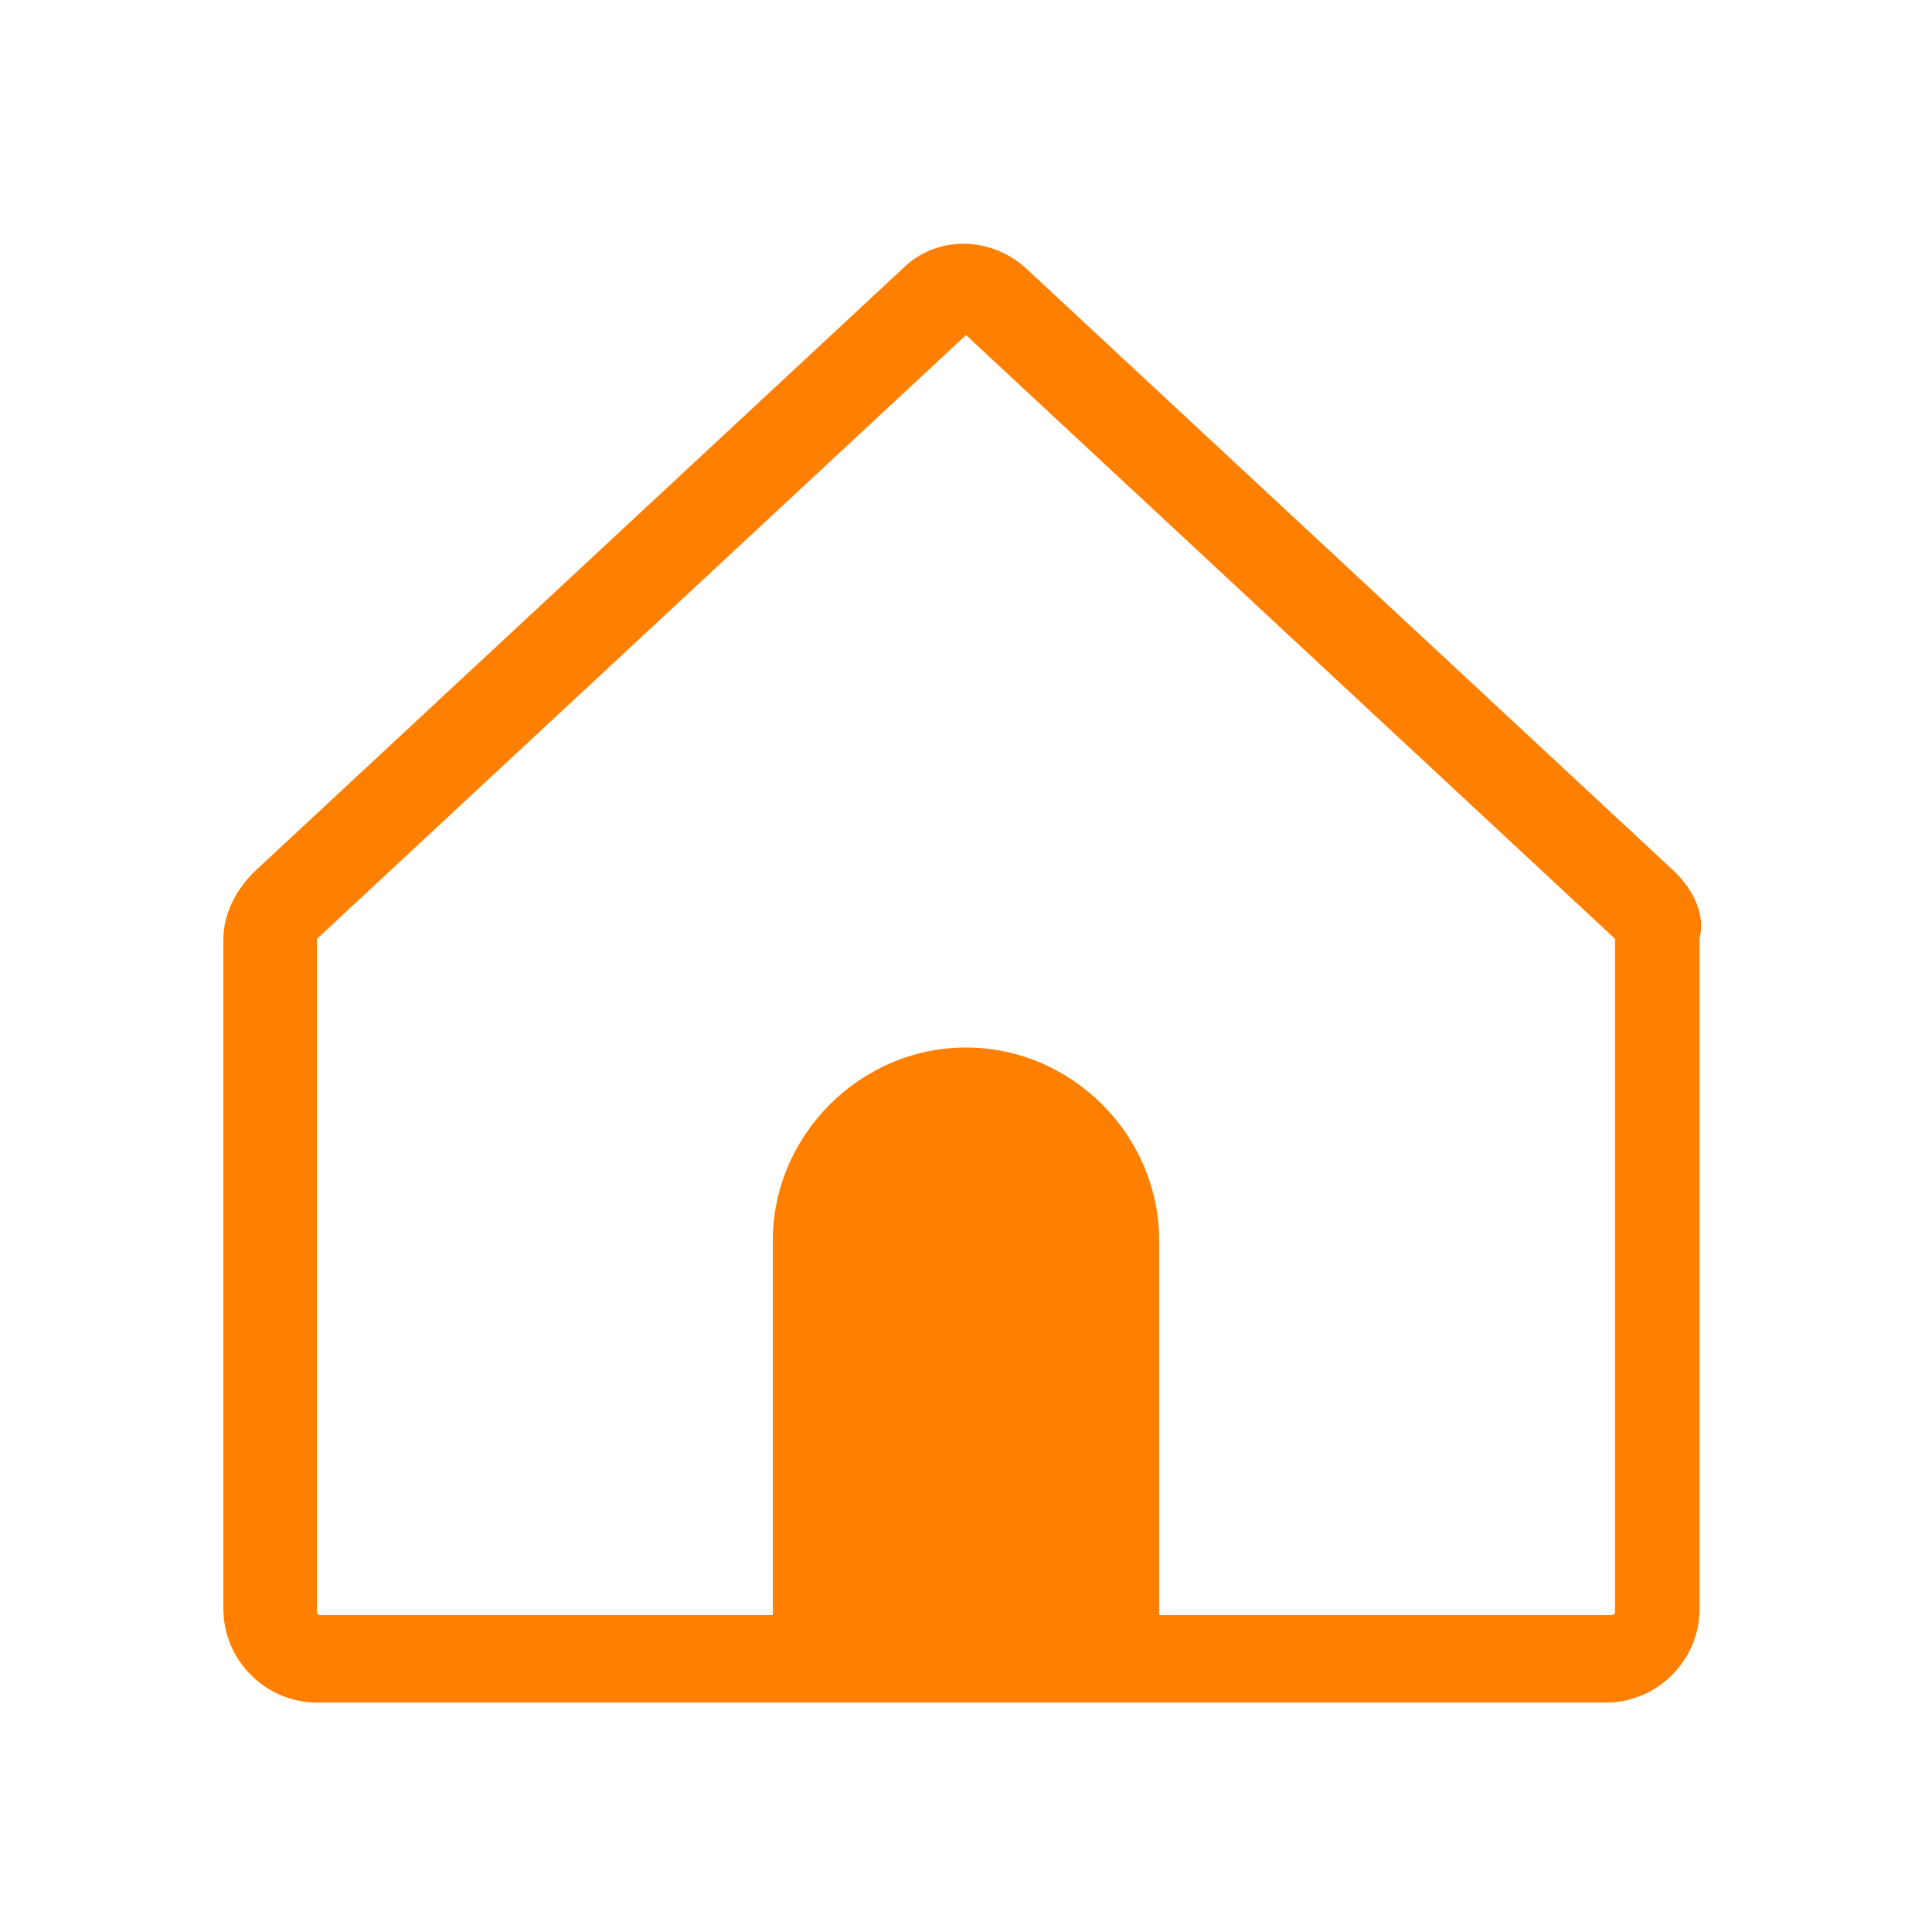
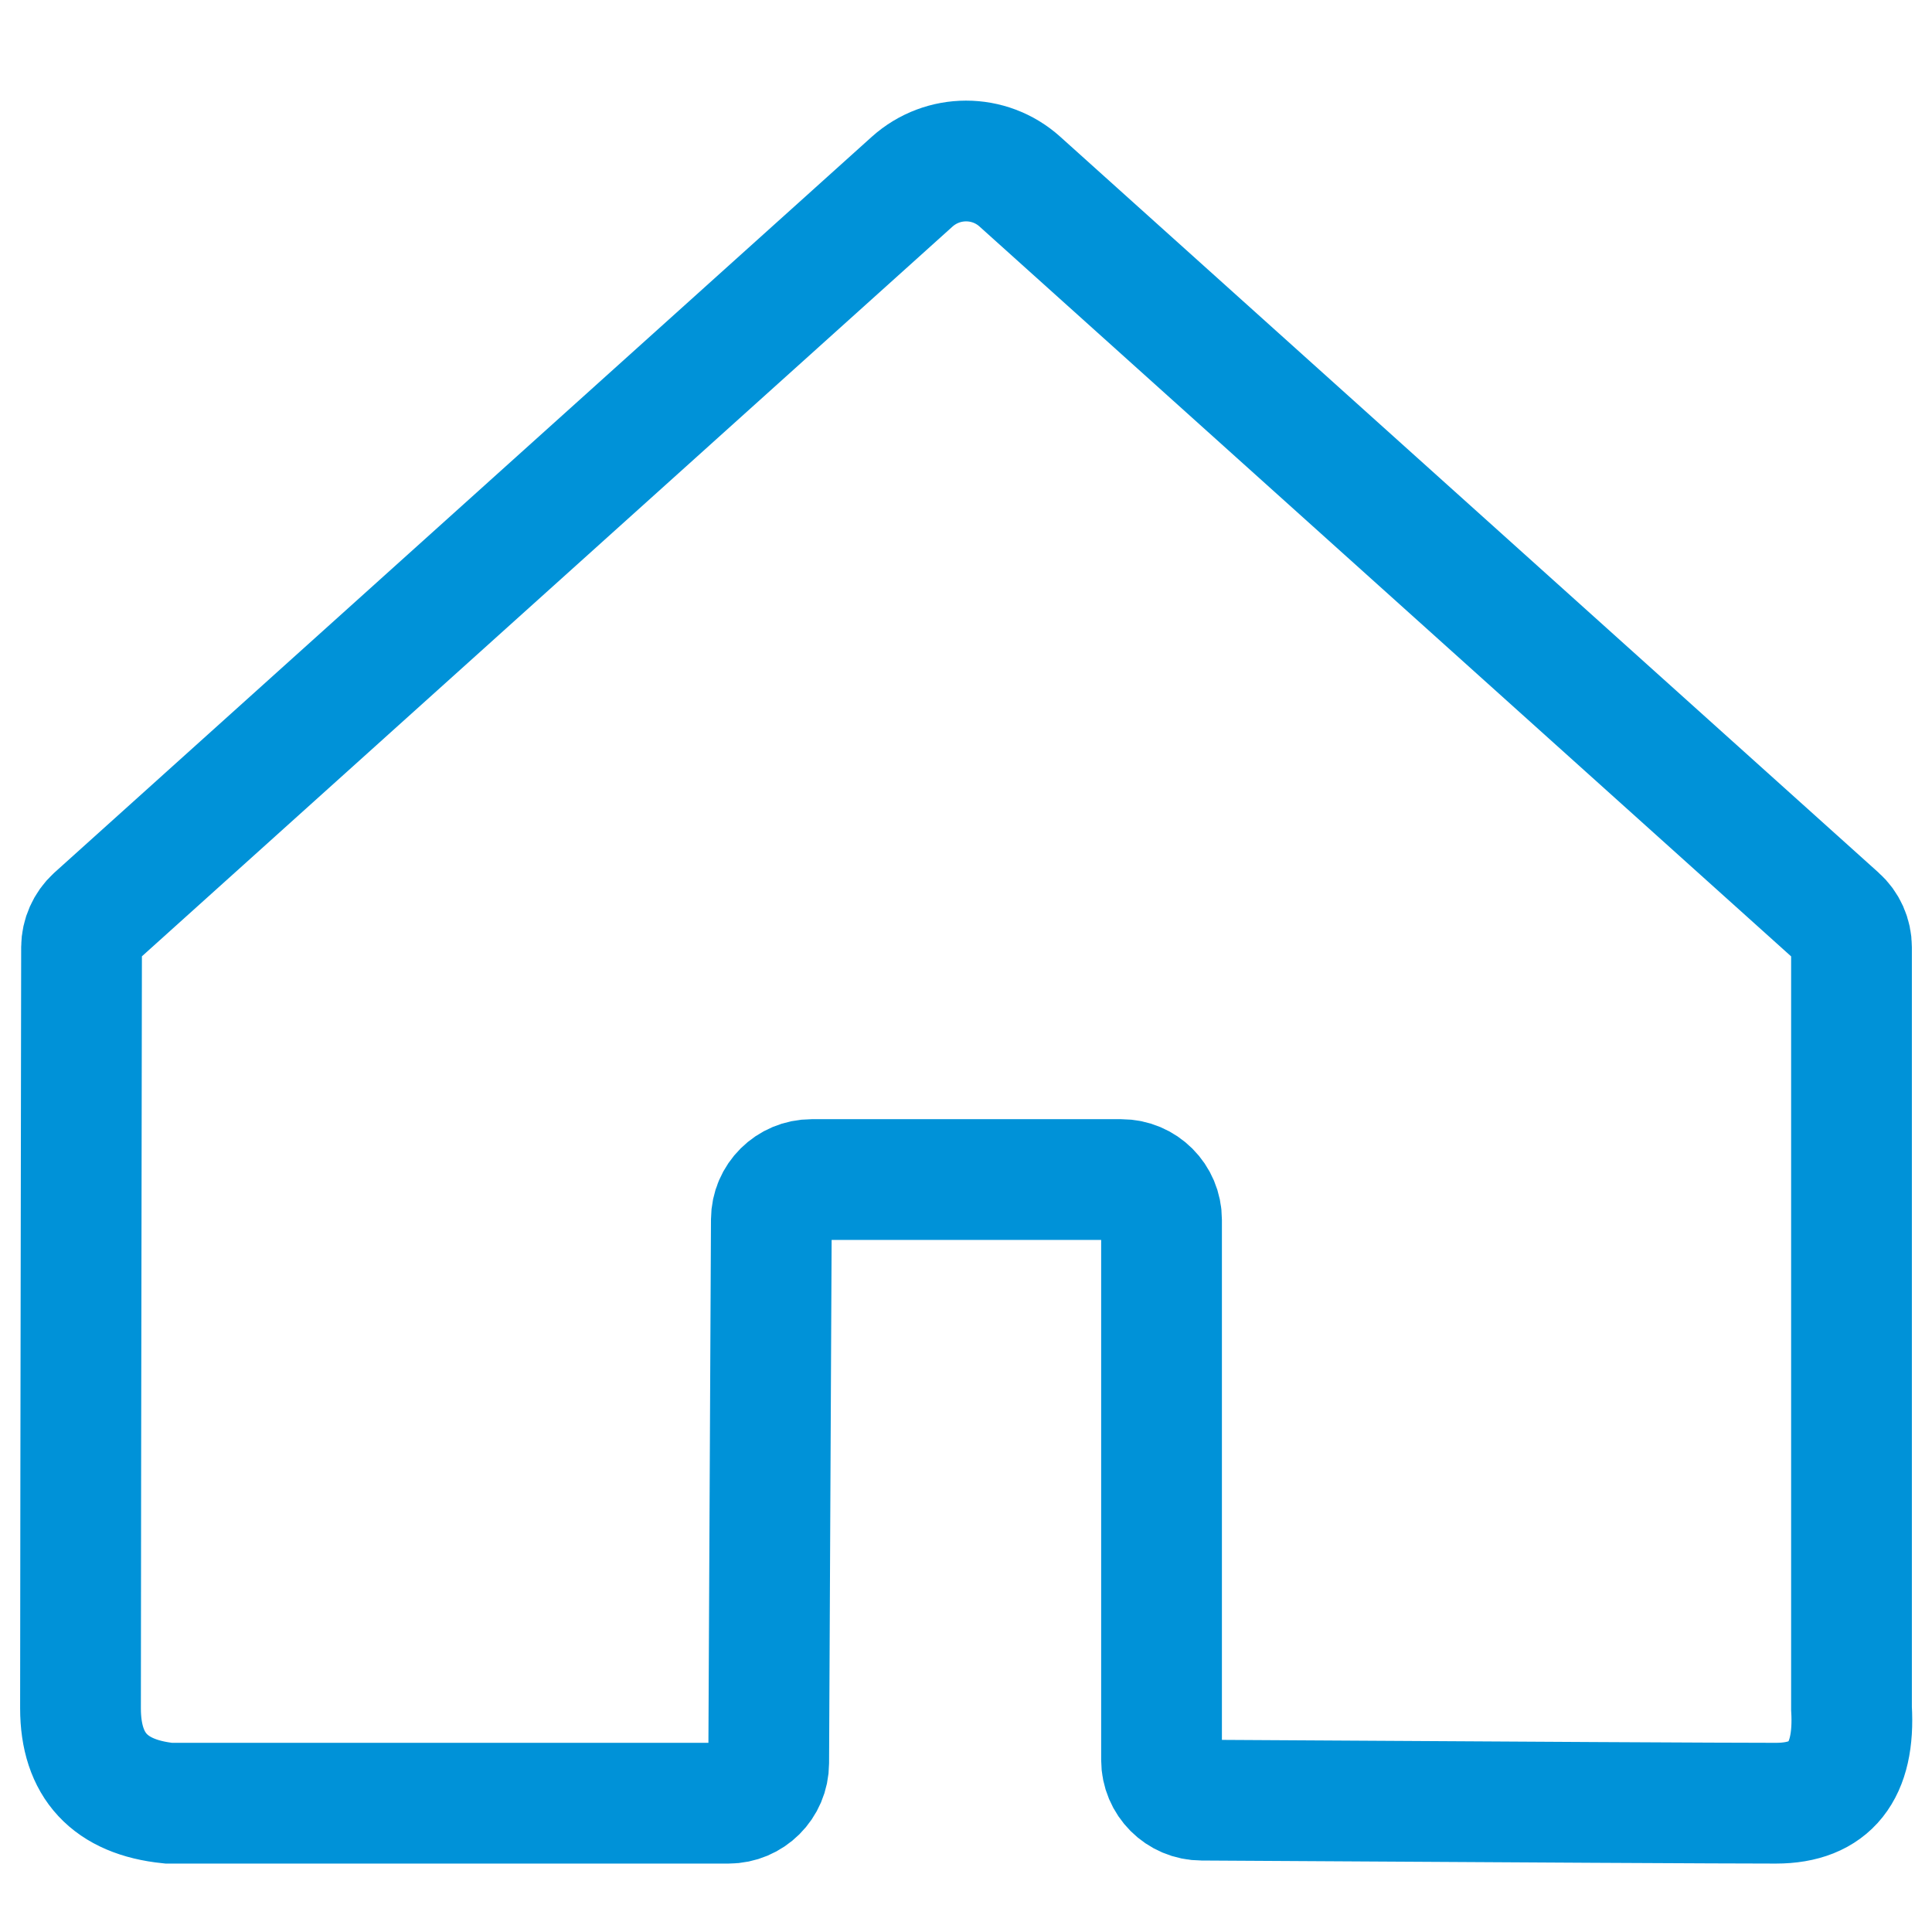
- <svg xmlns="http://www.w3.org/2000/svg" t="1691481856632" class="icon" viewBox="0 0 1024 1024" version="1.1" p-id="3643" width="32" height="32">
-   <path d="M888 462.4L544 142.4c-19.2-17.6-48-17.6-65.6 0l-344 320c-9.6 9.6-16 22.4-16 35.2v355.2c0 27.2 22.4 49.6 49.6 49.6h683.2c27.2 0 49.6-22.4 49.6-49.6V497.6c3.2-12.8-3.2-25.6-12.8-35.2z m-32 392c0 1.6-1.6 1.6-1.6 1.6h-240V657.6c0-56-46.4-102.4-102.4-102.4-56 0-102.4 46.4-102.4 102.4v198.4h-240c-1.6 0-1.6-1.6-1.6-1.6V497.6l344-320 344 320v356.8z" p-id="3644" fill="#ff8000" />
+ <svg xmlns="http://www.w3.org/2000/svg" width="24px" height="24px" viewBox="0 0 24 24" version="1.1">
+   <g id="页面-1" stroke="none" stroke-width="1" fill="none" fill-rule="evenodd">
+     <g id="首页" transform="translate(-90, -733)" stroke="#0092D8" stroke-width="1.5">
+       <g id="底部导航栏" transform="translate(0, 729)">
+         <g id="底部导航栏模块" transform="translate(90, 4)">
+           <g id="图标／tab／tab_1_on" transform="translate(1, 2)">
+             <path d="M8.049,20.4 L1.095,20.4 C0.365,20.325 0,19.933 0,19.221 C0,18.52 0.004,15.368 0.013,9.767 C0.014,9.627 0.074,9.493 0.177,9.398 L10.331,0.257 C10.712,-0.085 11.289,-0.086 11.669,0.256 L21.834,9.397 C21.94,9.491 22,9.626 22,9.768 L22,19.221 C22.047,20.007 21.734,20.4 21.061,20.4 C20.413,20.4 18.036,20.387 13.928,20.362 C13.652,20.362 13.429,20.138 13.429,19.862 L13.429,13.153 C13.429,12.877 13.205,12.653 12.929,12.653 L9.082,12.653 C8.807,12.653 8.583,12.875 8.582,13.15 L8.549,19.902 C8.548,20.177 8.324,20.4 8.049,20.4 Z" id="路径-12" />
+           </g>
+         </g>
+       </g>
+     </g>
+   </g>
</svg>
